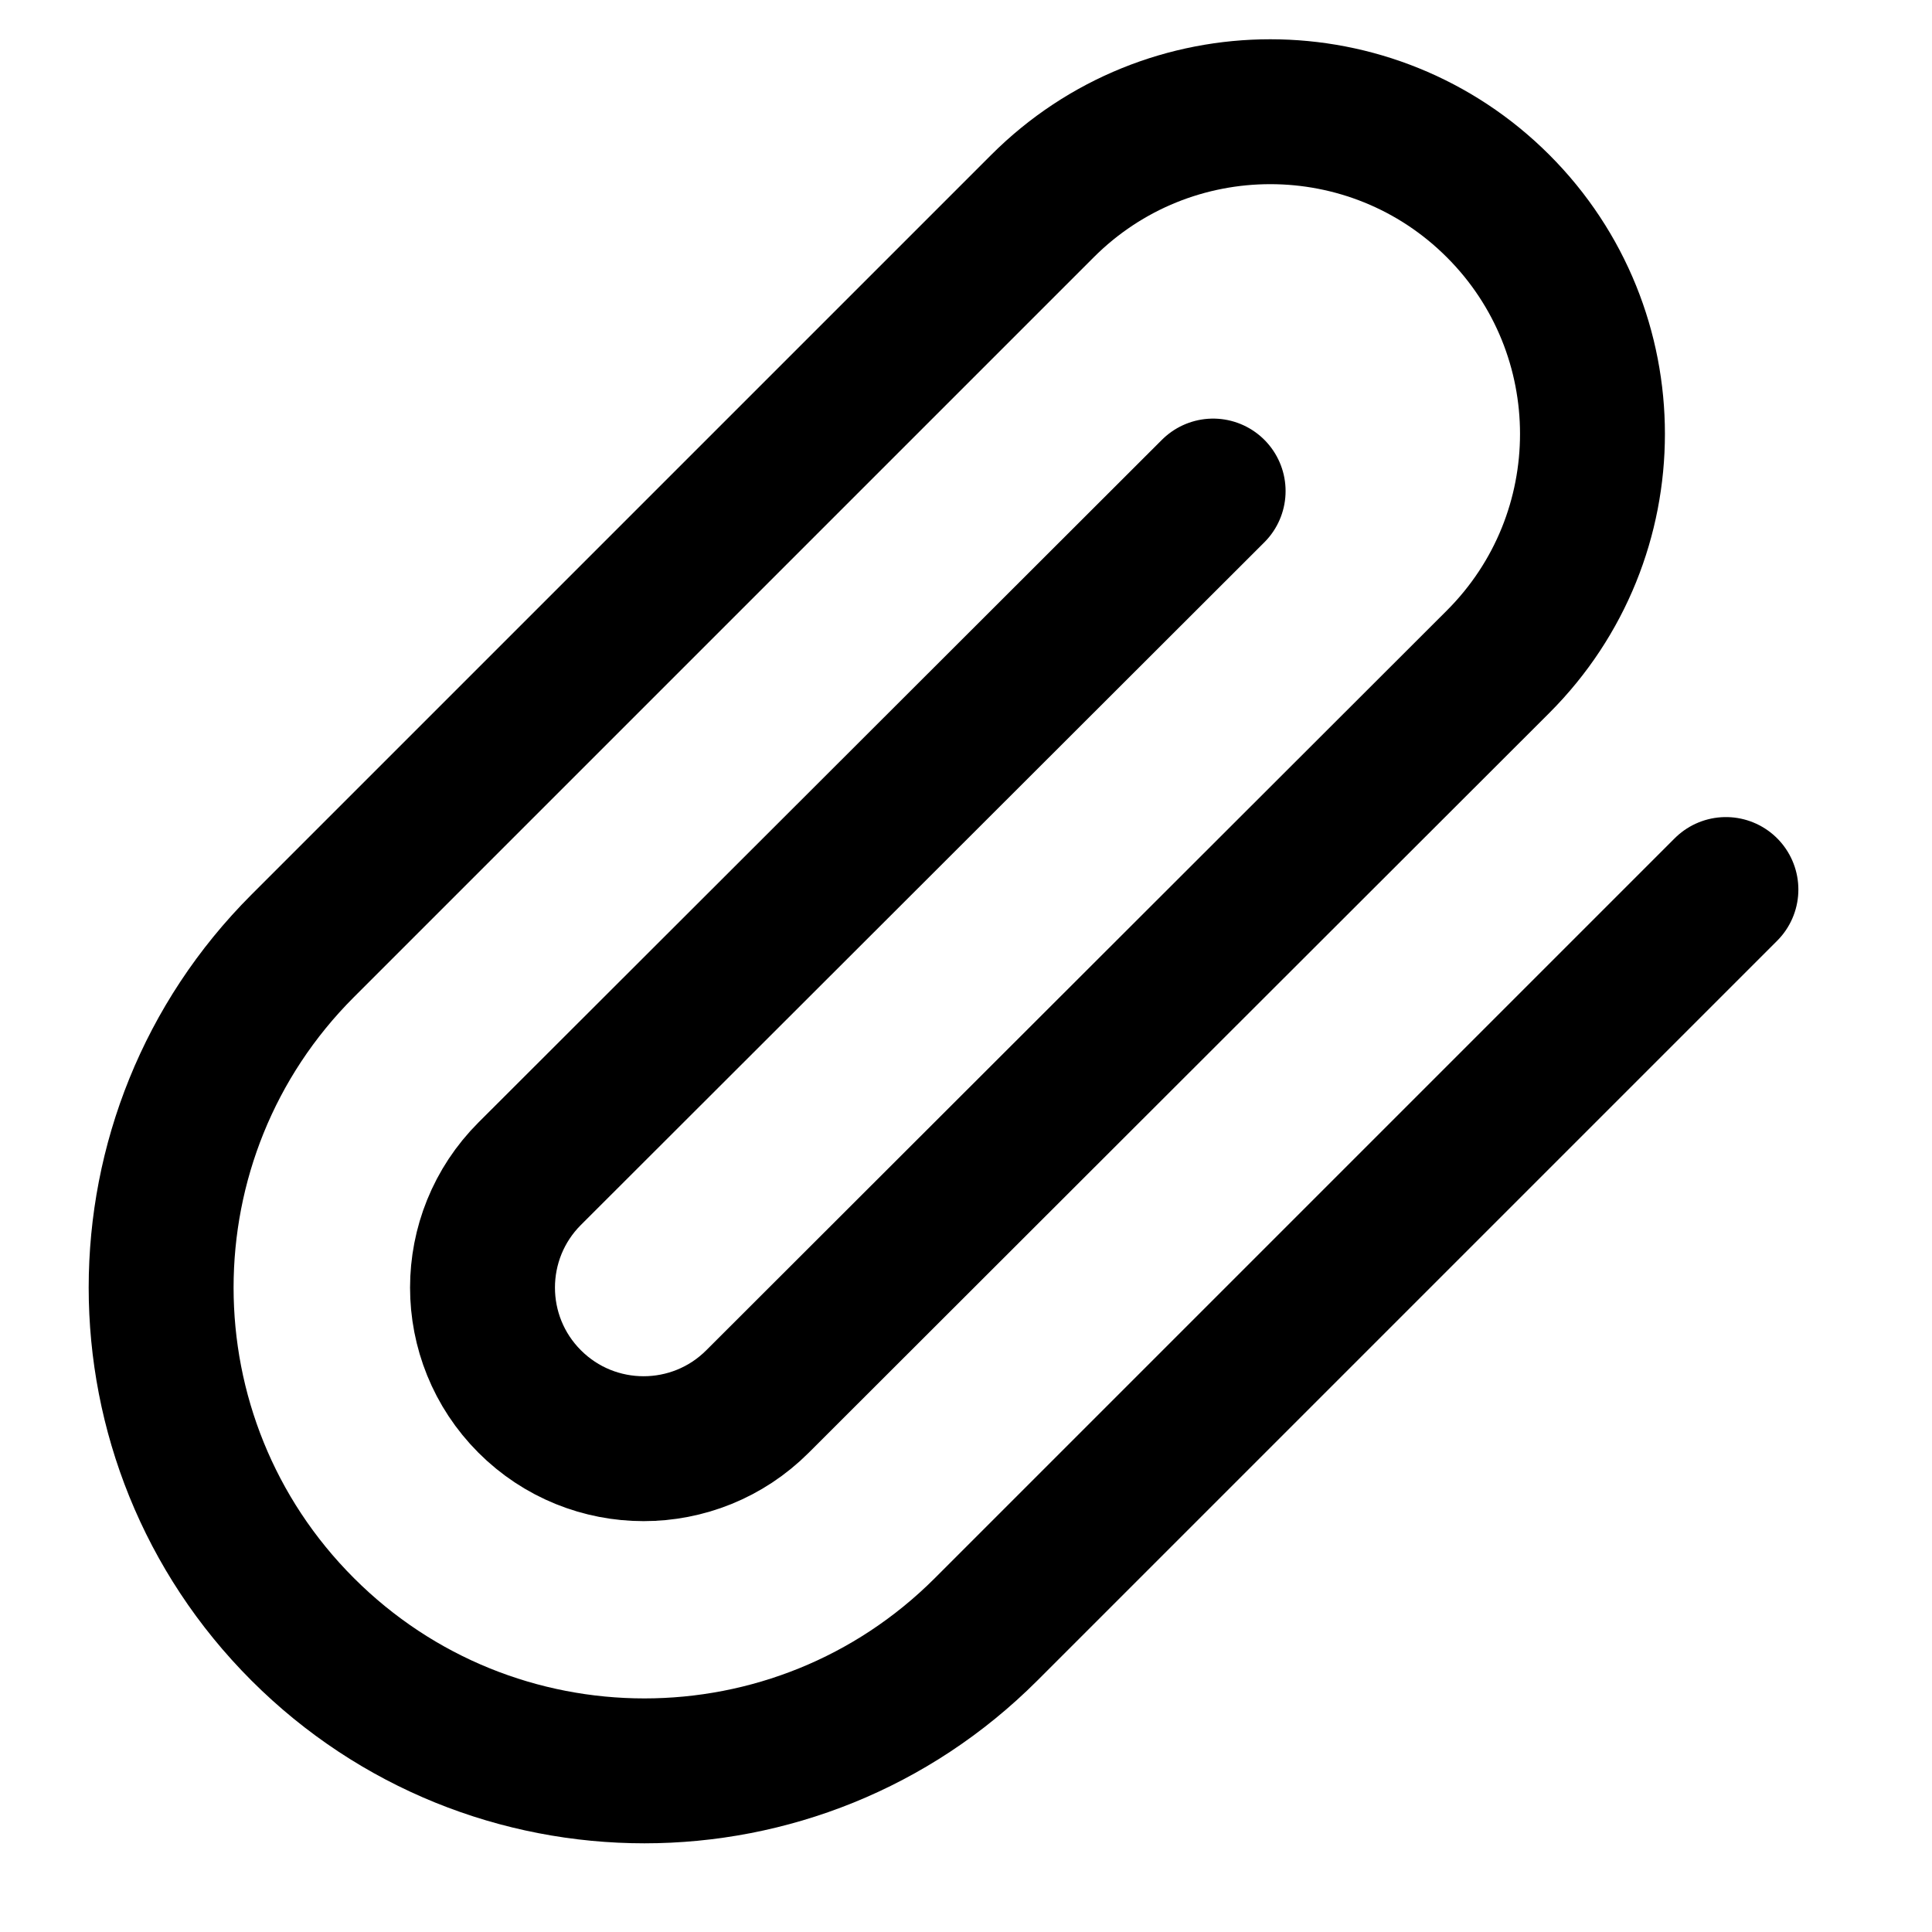
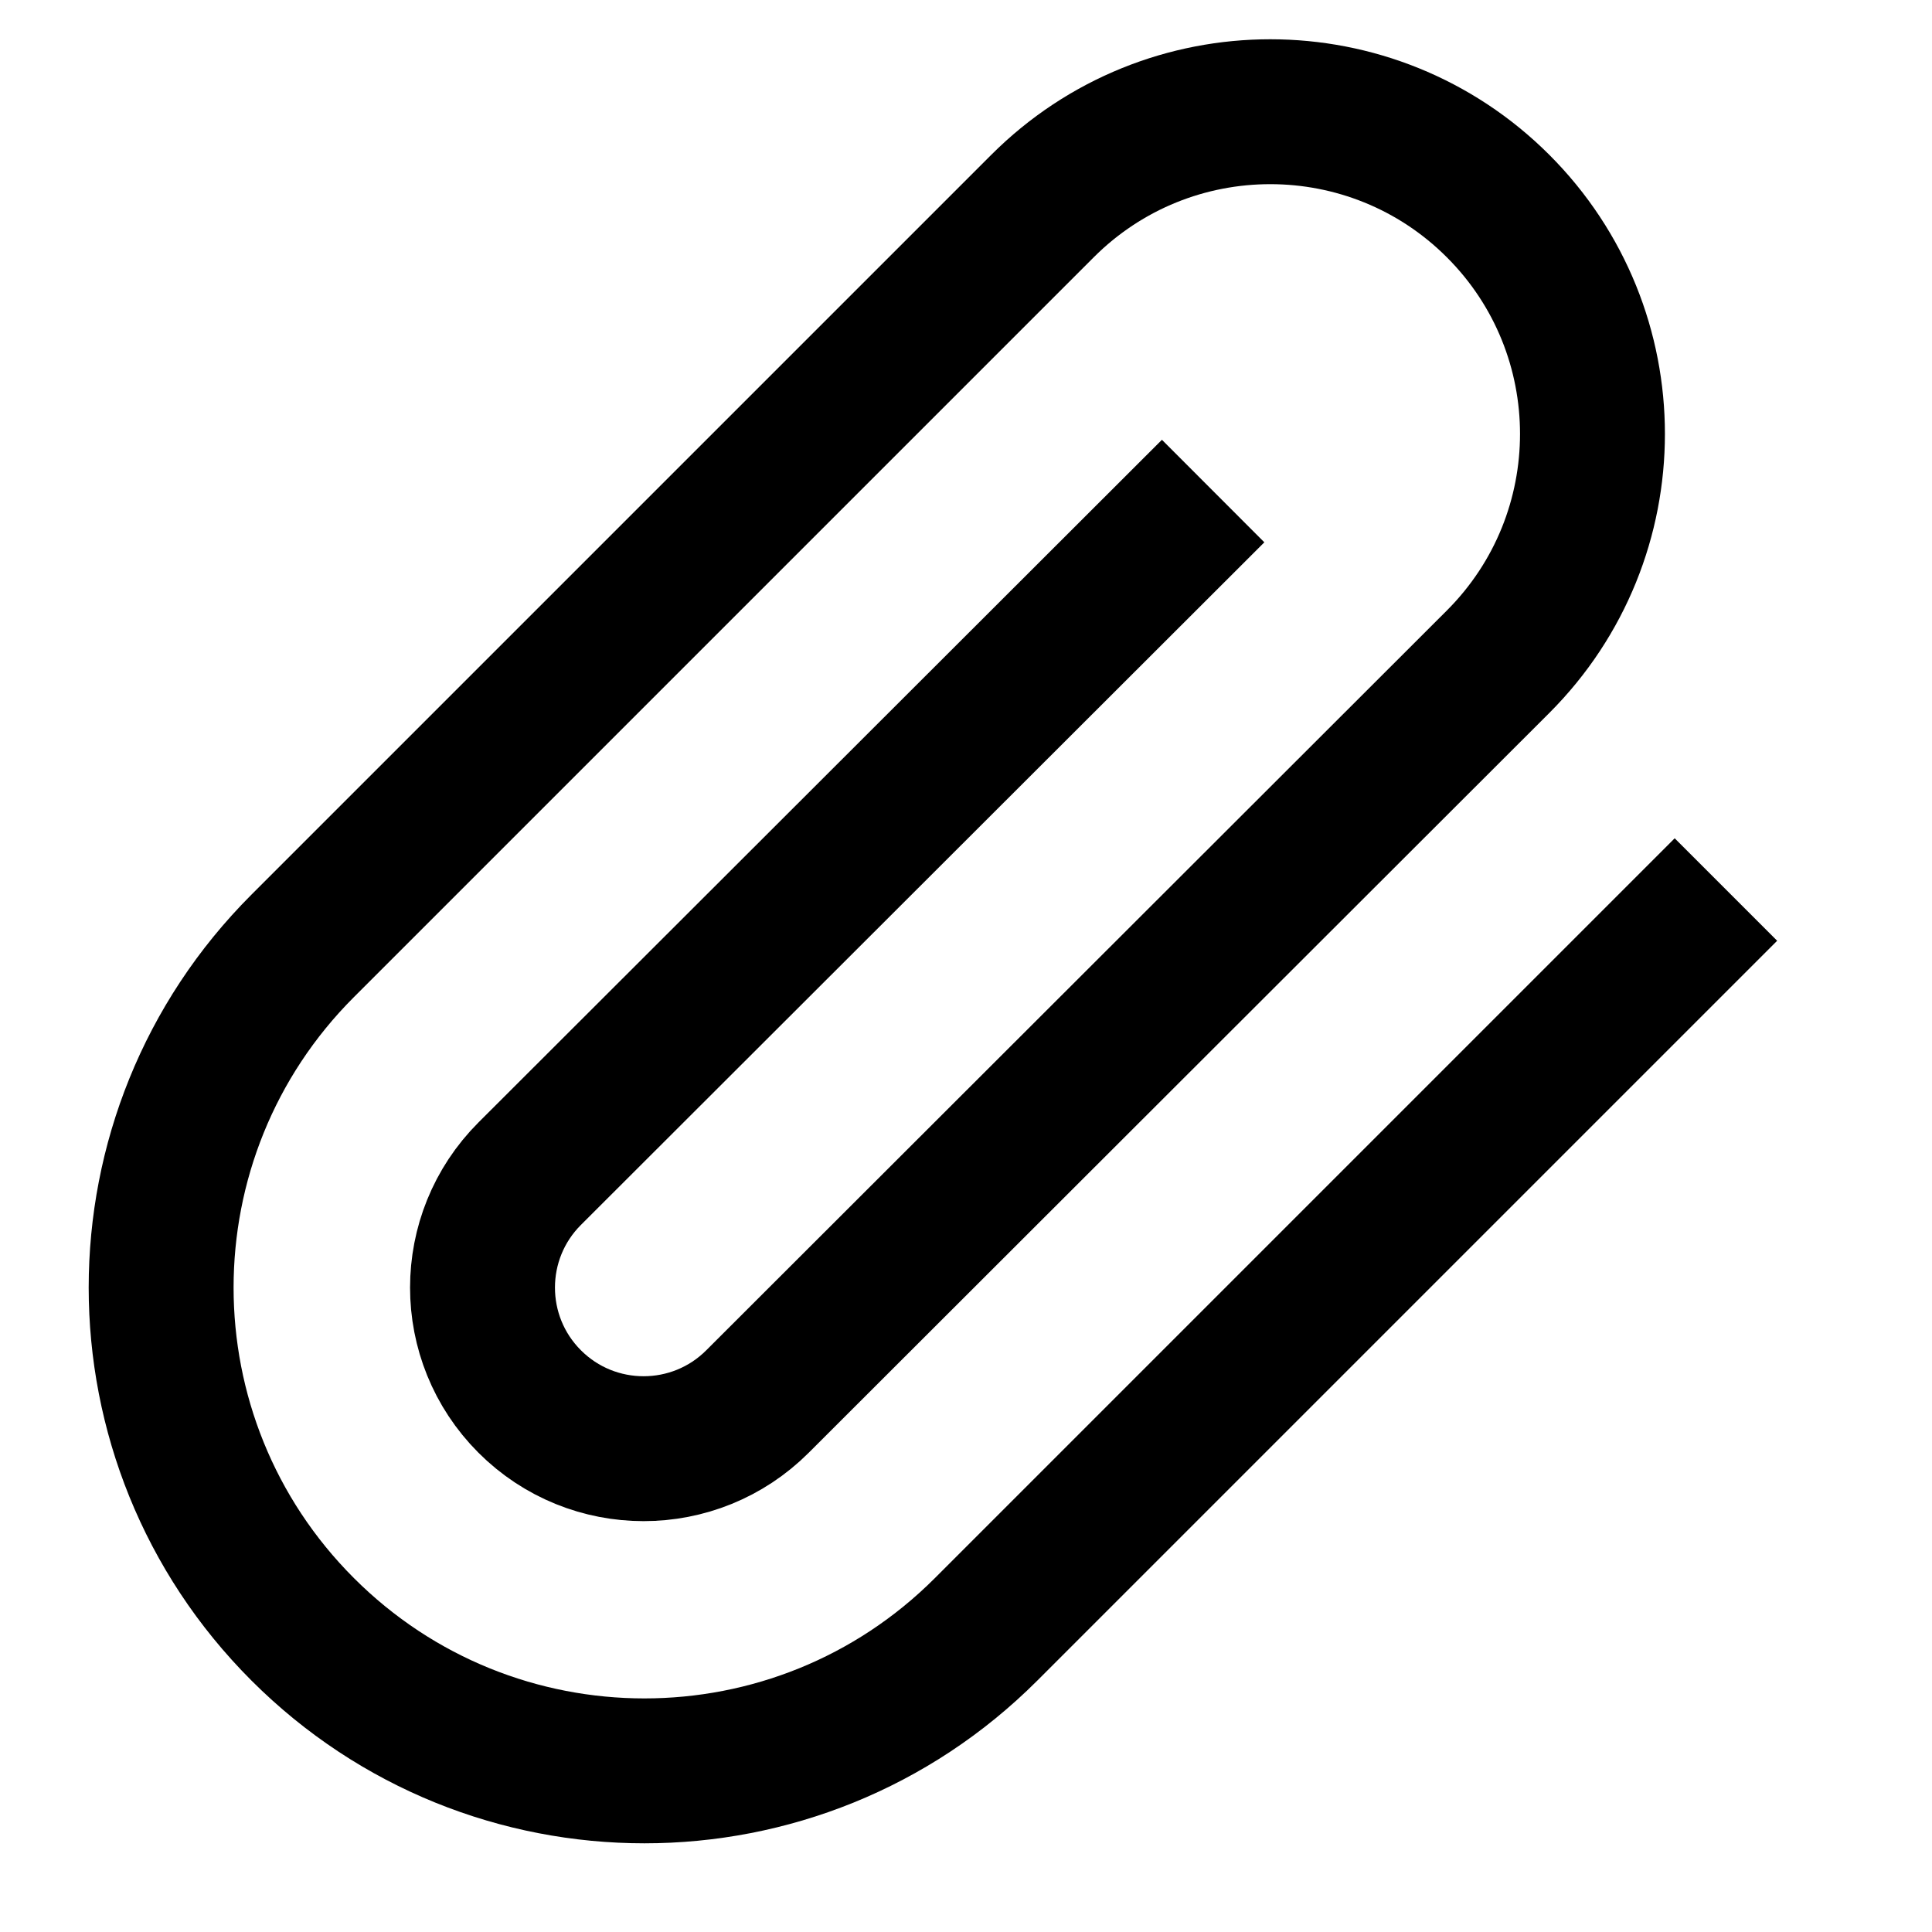
<svg xmlns="http://www.w3.org/2000/svg" viewBox="0 0 24 24" fill="none">
-   <path d="M21.44 11.05l-9.19 9.19a6 6 0 0 1-8.49-8.49l9.19-9.19a4 4 0 0 1 5.66 5.66l-9.2 9.19a2 2 0 0 1-2.83-2.83l8.49-8.48" stroke="currentColor" stroke-width="1.8" stroke-linecap="round" stroke-linejoin="round" />
+   <path d="M21.44 11.05l-9.19 9.19a6 6 0 0 1-8.49-8.49l9.19-9.19a4 4 0 0 1 5.66 5.66l-9.2 9.19a2 2 0 0 1-2.83-2.83l8.49-8.48" stroke="currentColor" stroke-width="1.8" />
</svg>
